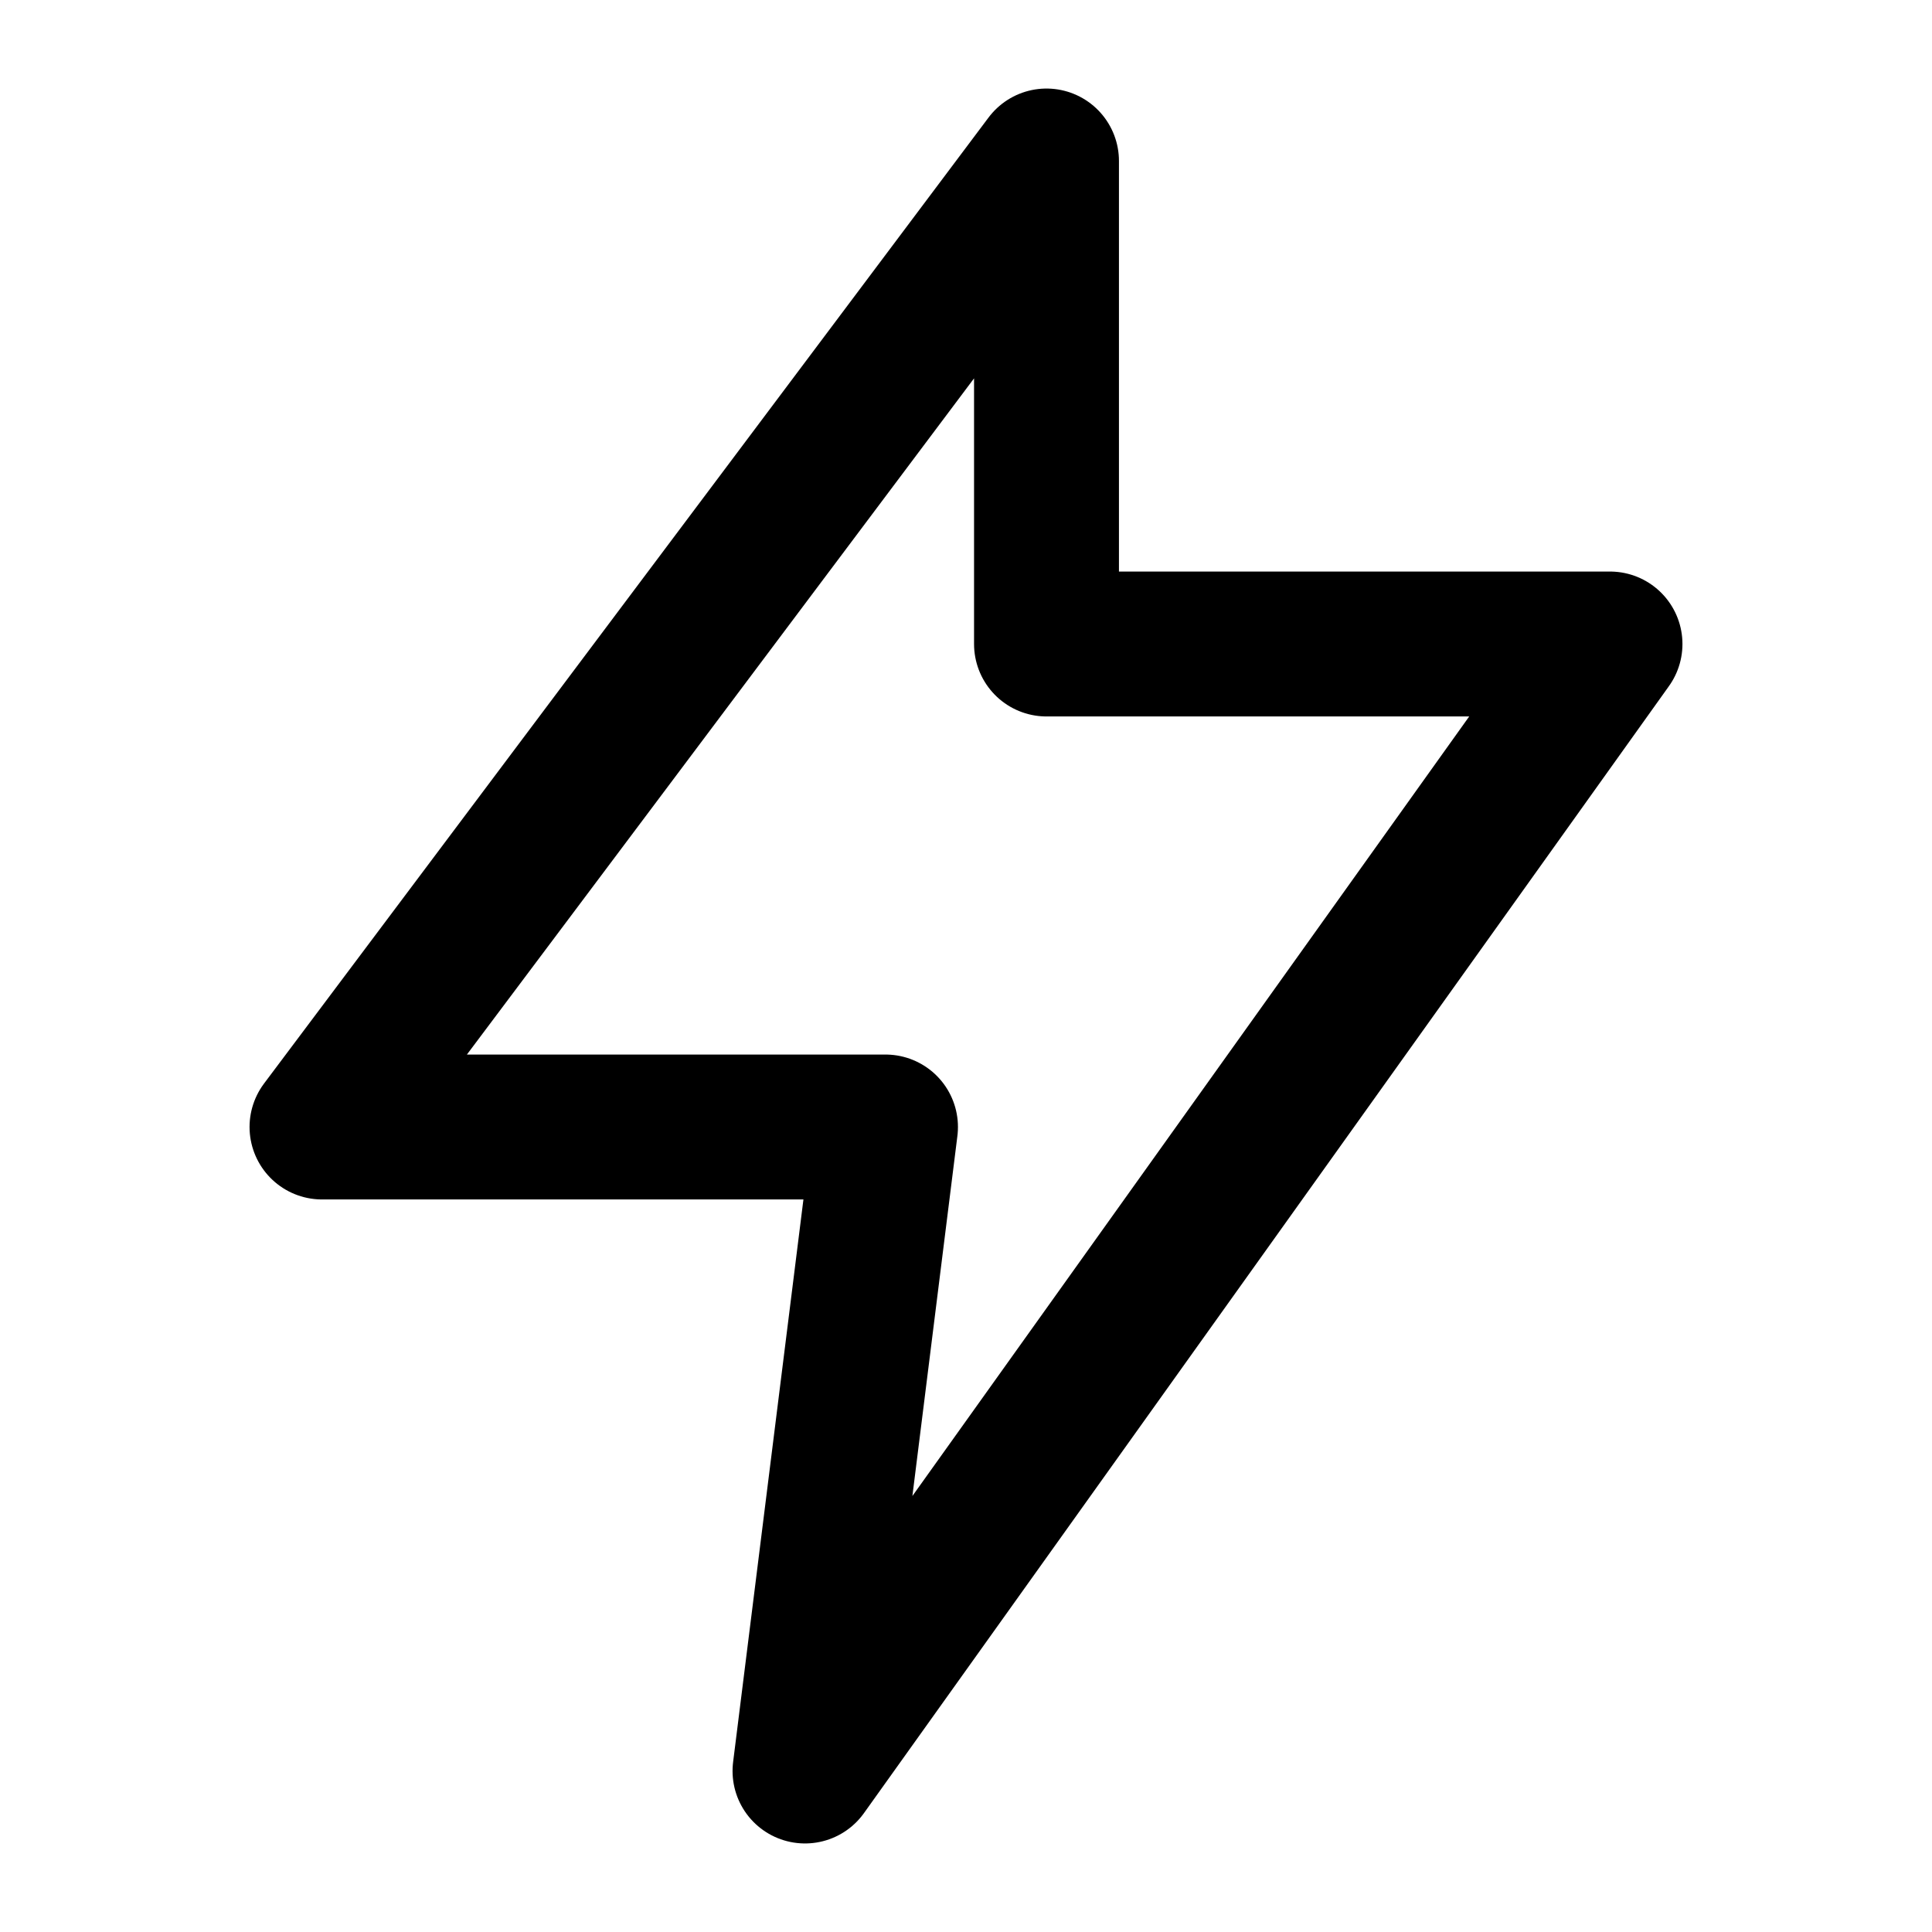
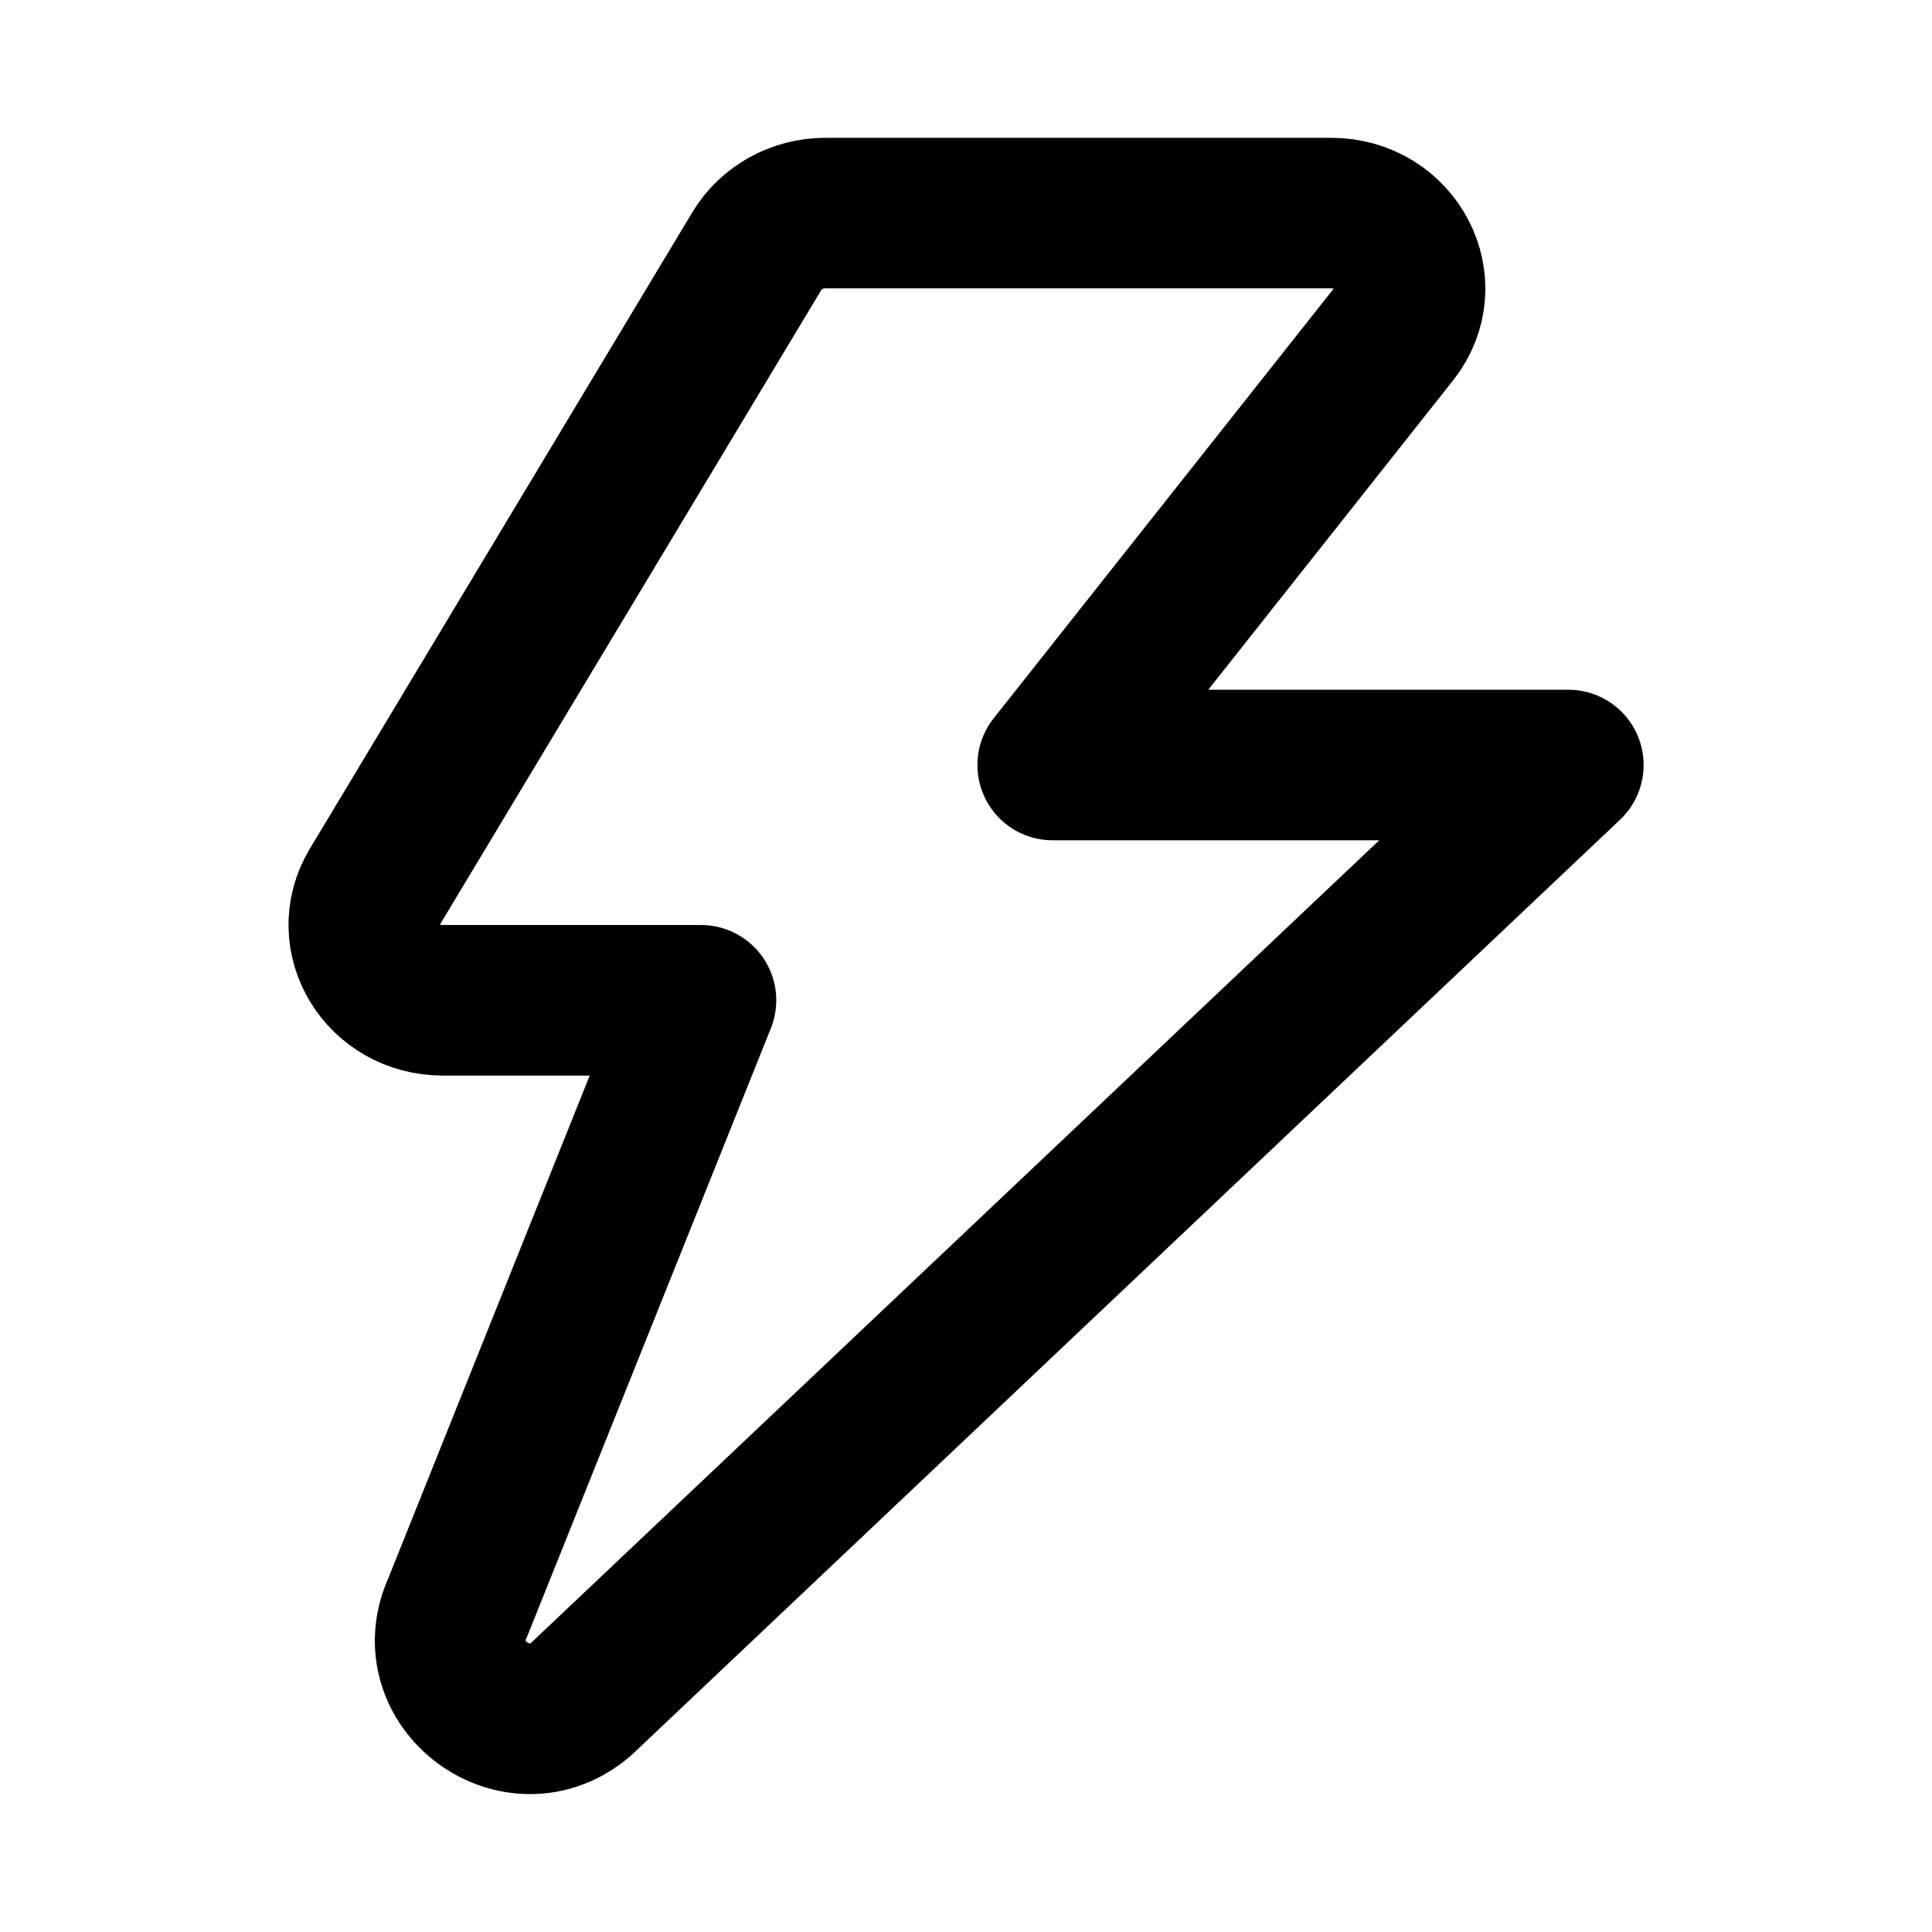
- <svg xmlns="http://www.w3.org/2000/svg" viewBox="0 0 24 24">
-   <g id="icon" fill="none" stroke="currentColor" stroke-width="1.8" stroke-linecap="round" stroke-linejoin="round">
-     <path d="M13 2L4 14h7l-1 8 10-14h-7l0-6z" />
+ <svg xmlns="http://www.w3.org/2000/svg" viewBox="0 0 24 24" version="1.1" id="svg2075">
+   <defs id="defs2079" />
+   <g id="icon" fill="none" stroke="currentColor" stroke-width="2" stroke-linecap="round" stroke-linejoin="round" transform="matrix(0.9352308,0,0,0.9352308,0.7778343,0.7766336)">
+     <path d="M 17.684,3.603 C 18.206,2.944 17.713,2 16.848,2 H 10.132 C 9.757,2 9.41,2.192 9.223,2.502 L 4.141,10.958 c -0.401,0.667 0.103,1.498 0.909,1.498 h 3.429 L 5.248,20.52 C 4.781,21.541 6.043,22.473 6.891,21.735 L 20,9.331 h -6.849 z" id="path2072" />
  </g>
</svg>
